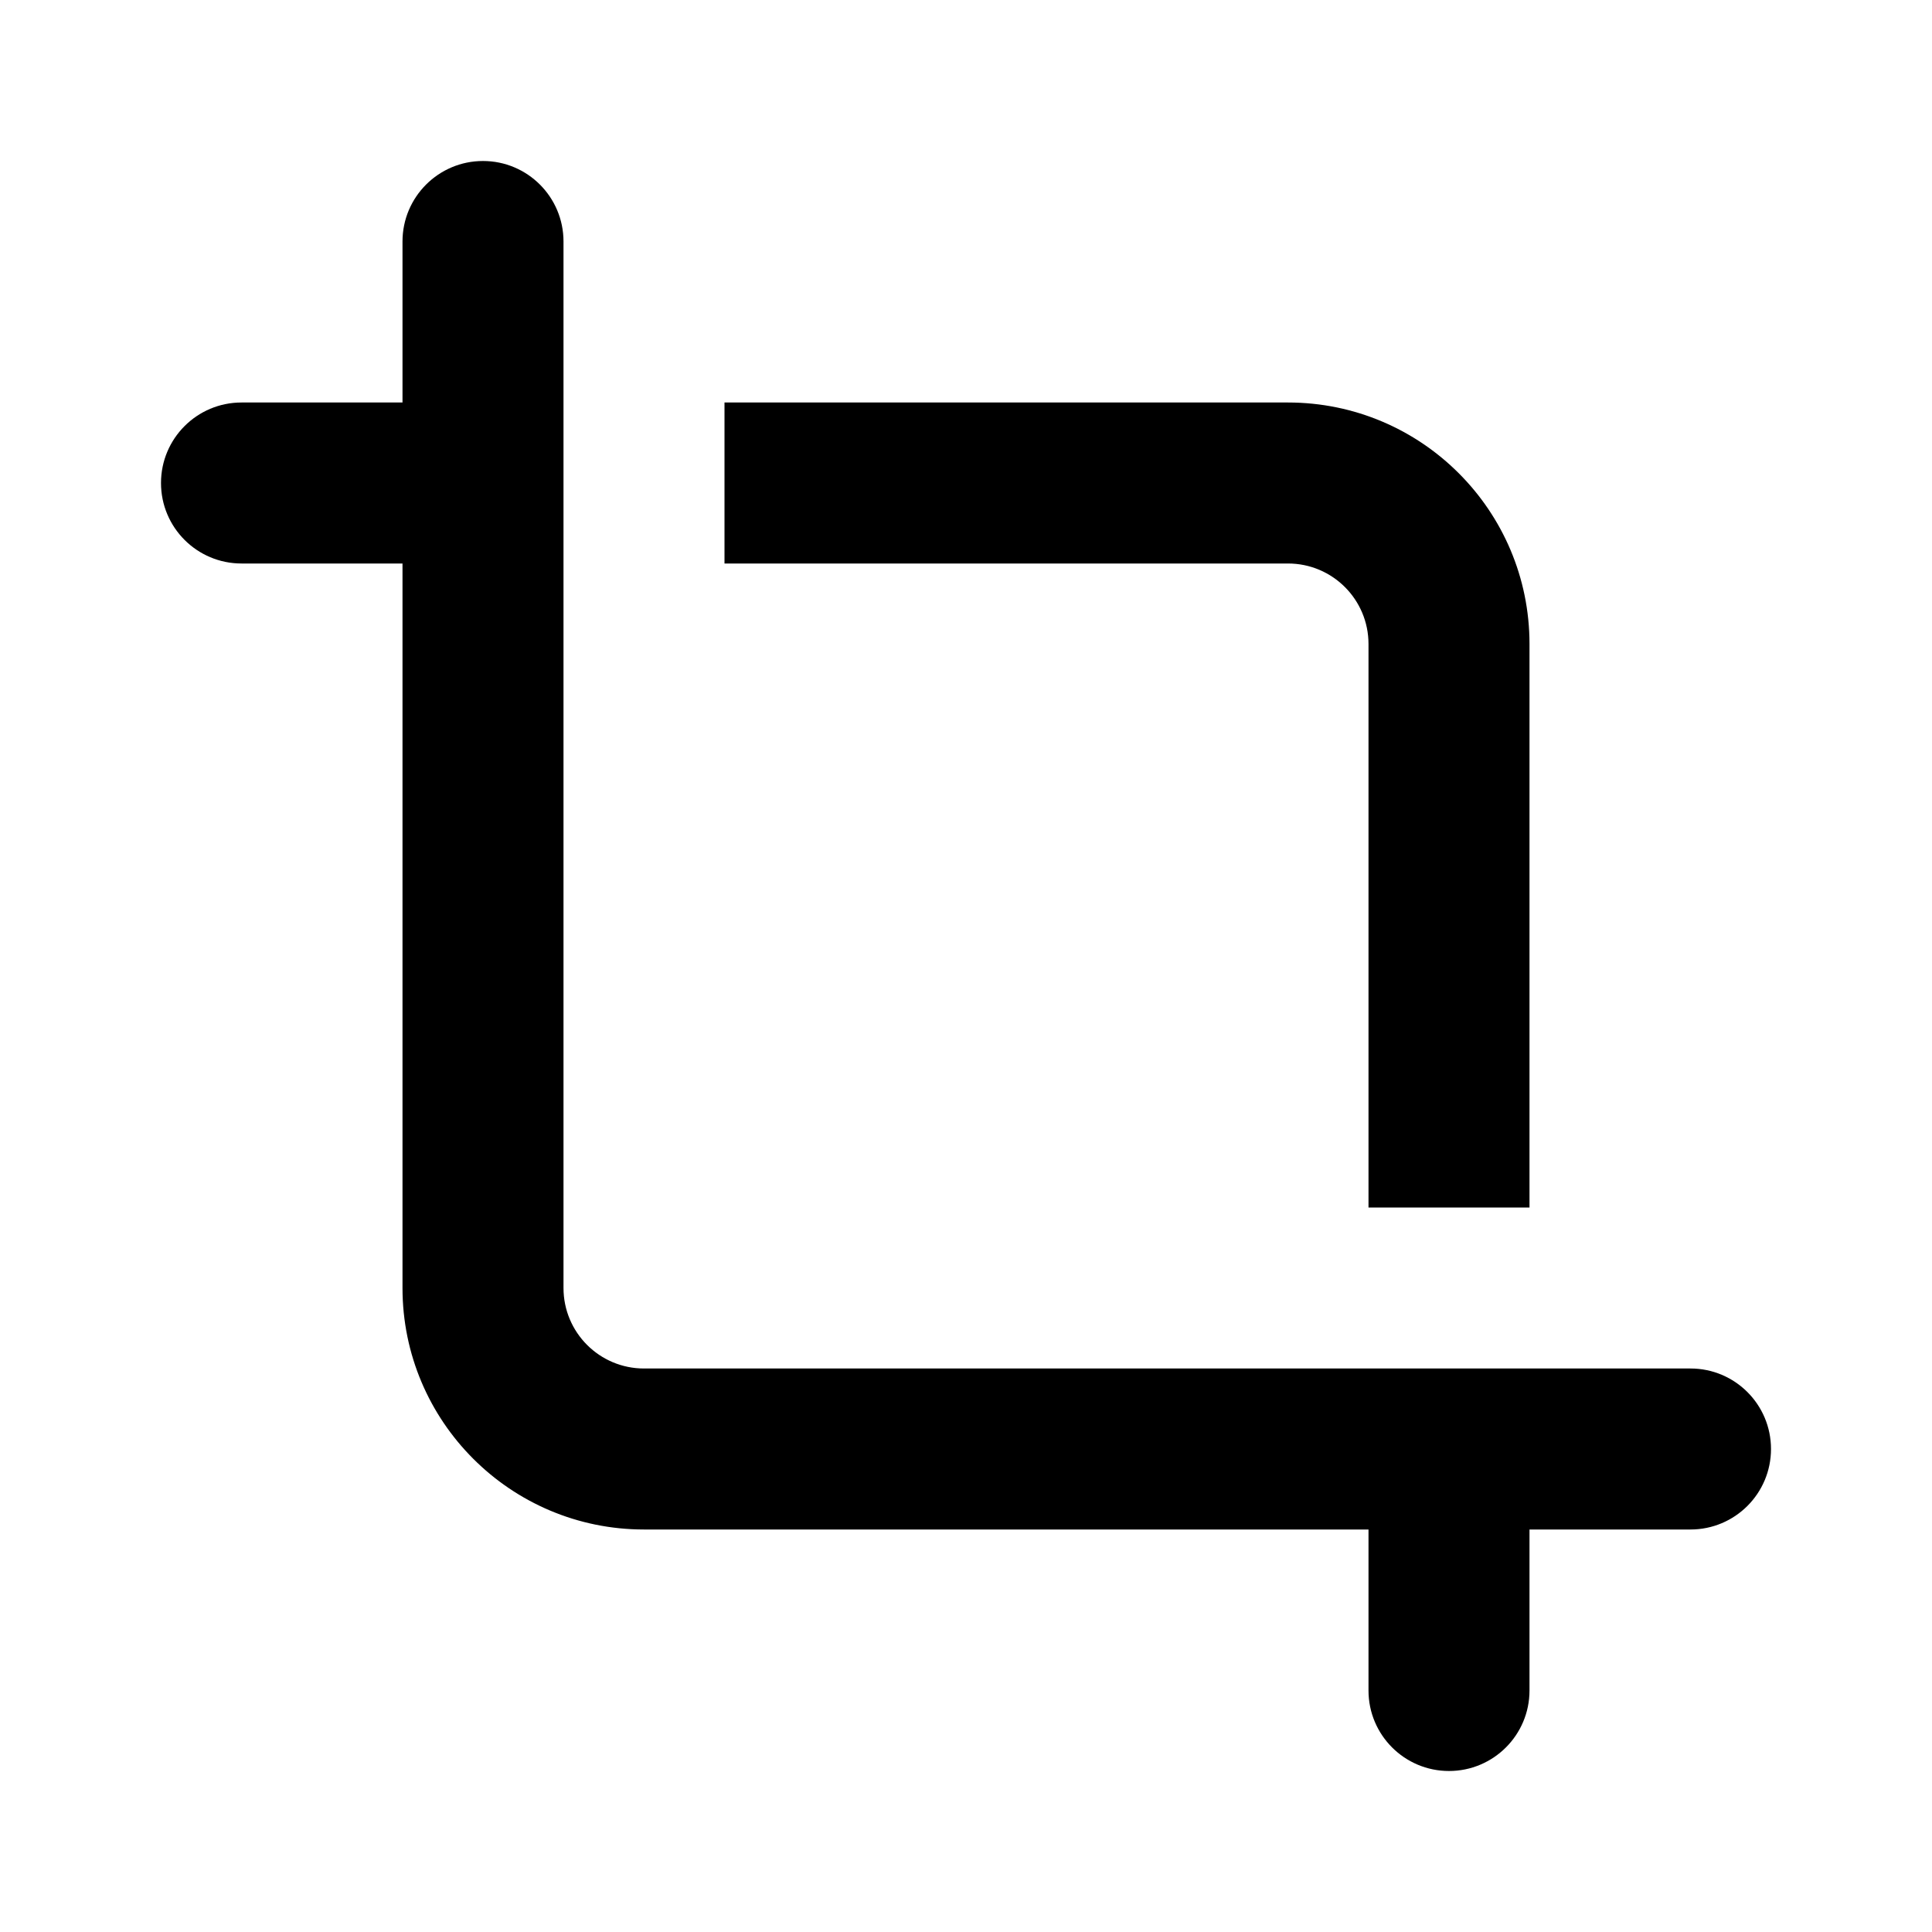
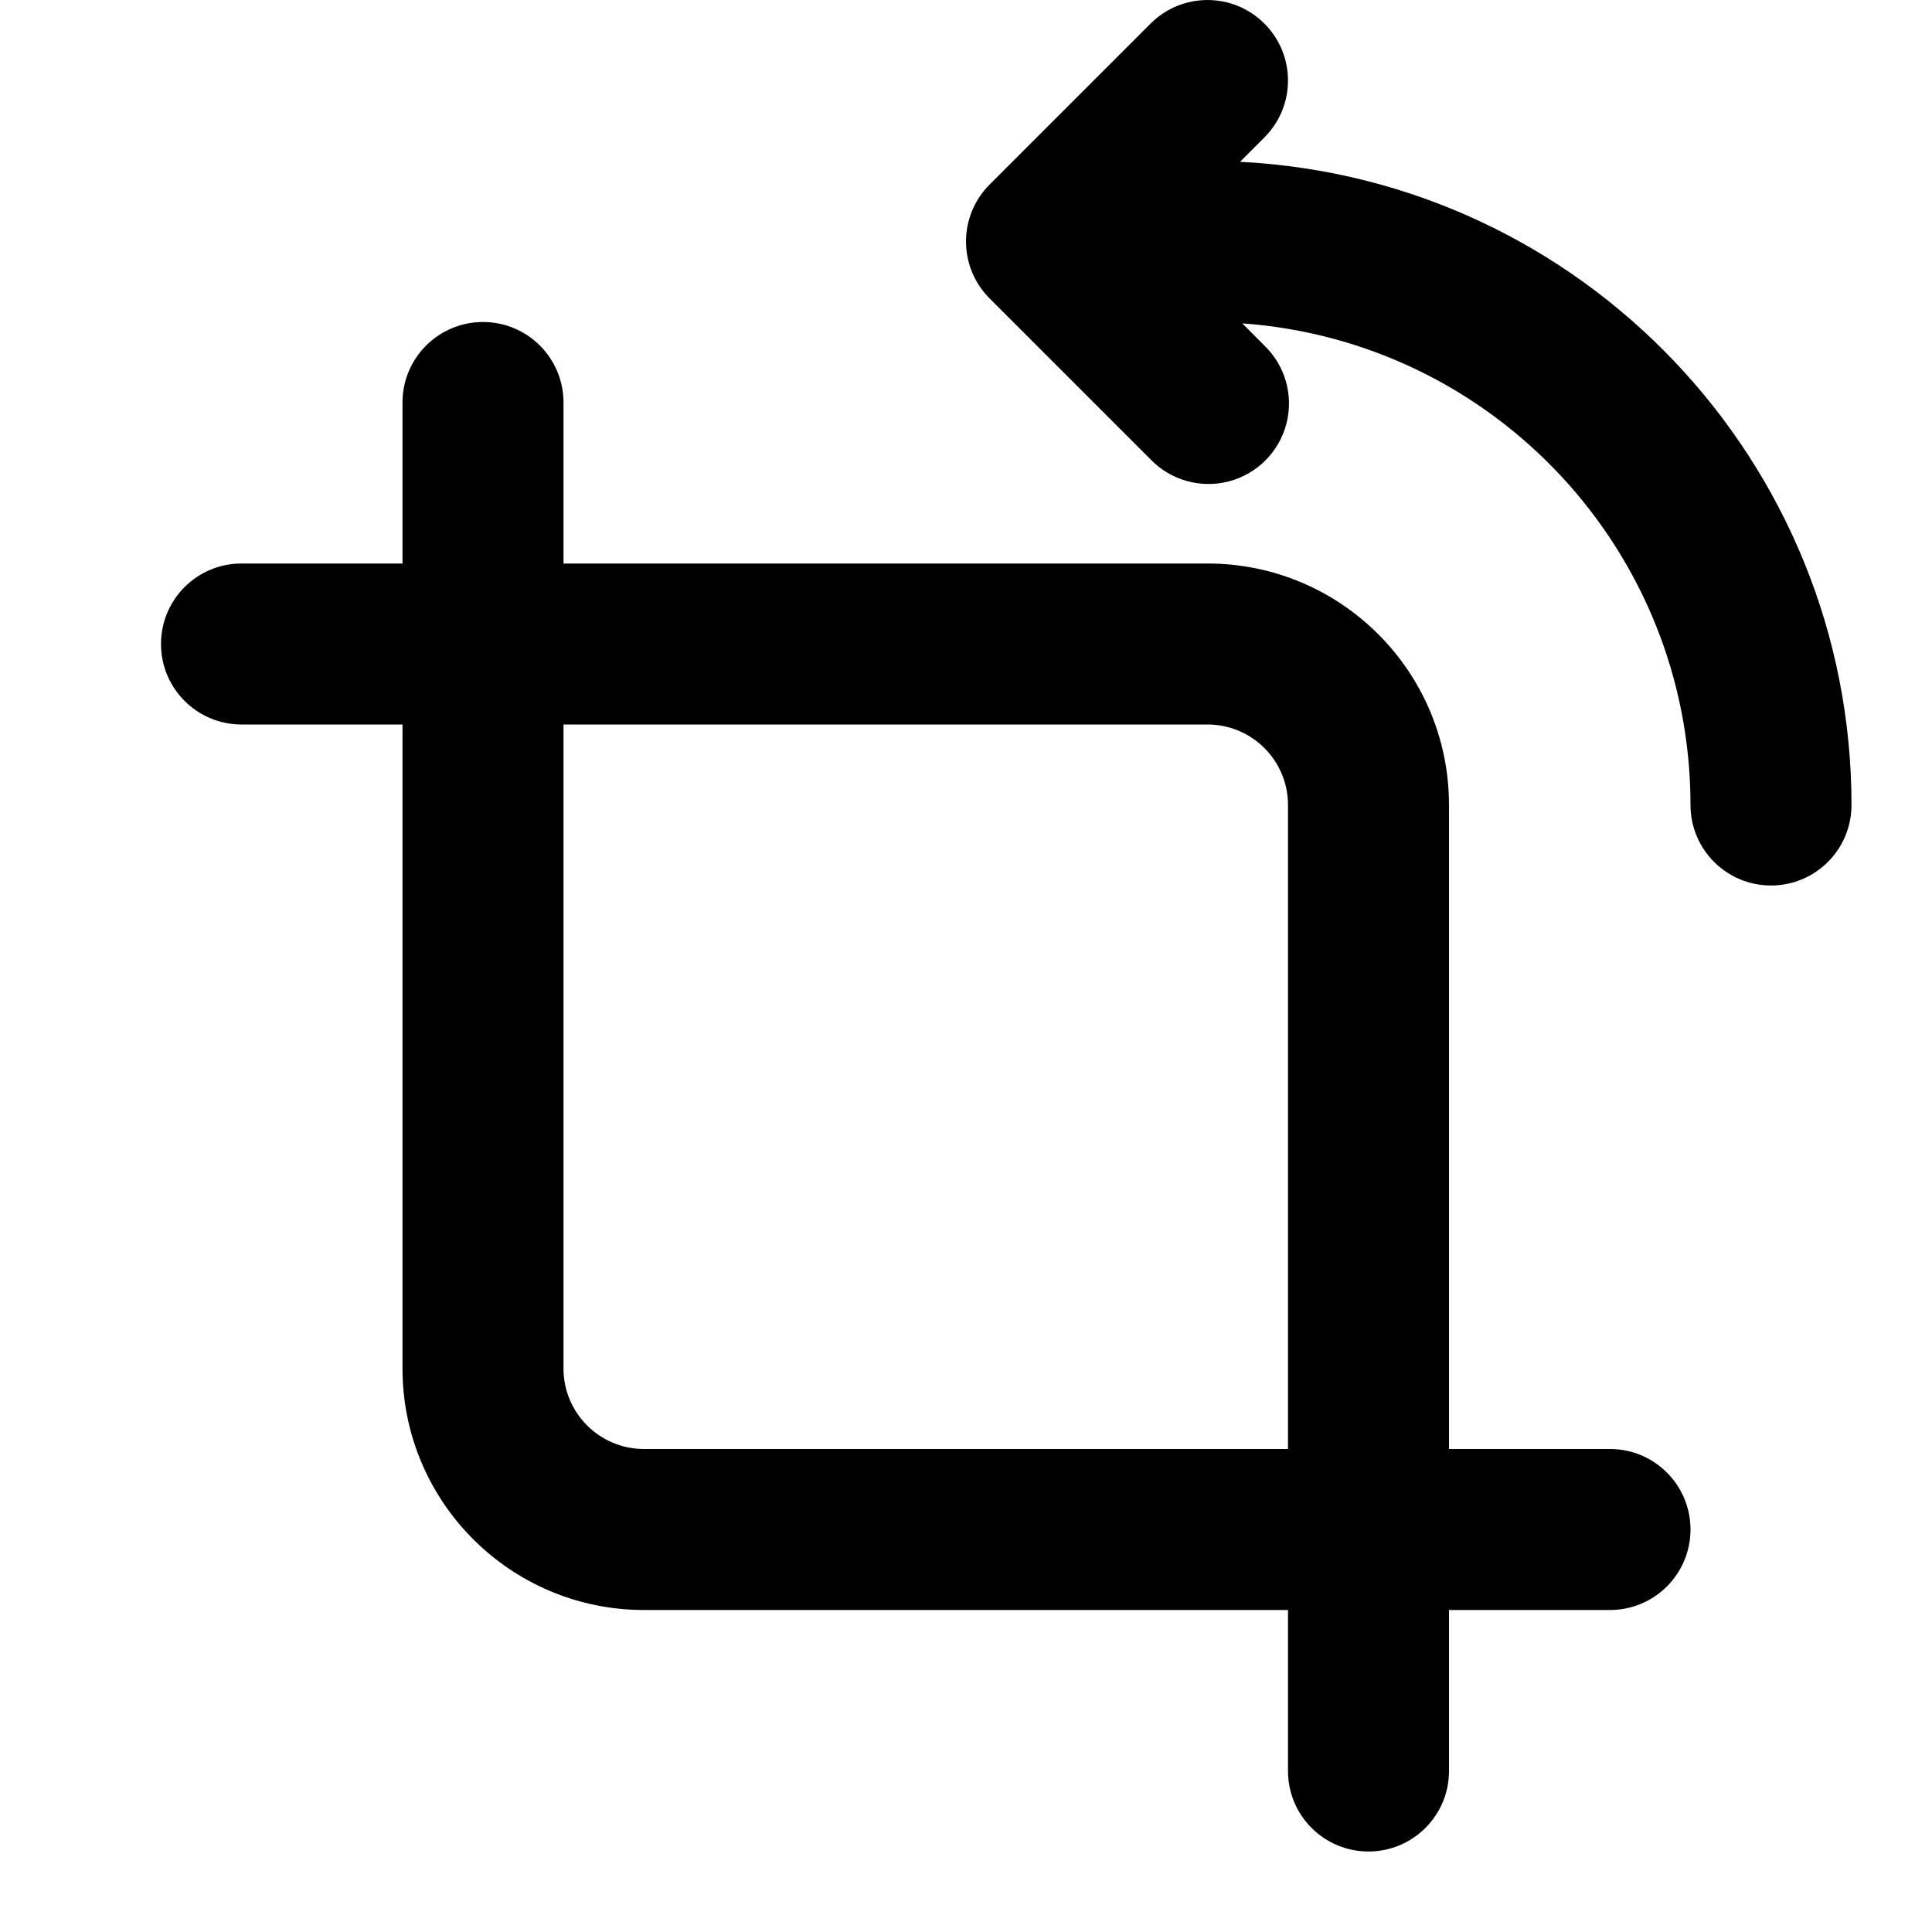
<svg xmlns="http://www.w3.org/2000/svg" width="24" height="24" fill="currentColor" viewBox="0 0 24 24">
-   <path d="M6 2a1 1 0 0 1 1 1v13a1 1 0 0 0 1 1h13a1 1 0 1 1 0 2h-2v2a1 1 0 1 1-2 0v-2H8a3 3 0 0 1-3-3V7H3a1 1 0 0 1 0-2h2V3a1 1 0 0 1 1-1" />
-   <path d="M16 5a3 3 0 0 1 3 3v7h-2V8a1 1 0 0 0-1-1H9V5z" />
+   <path fill-rule="evenodd" d="M6 4a1 1 0 0 0-1 1v2H3a1 1 0 1 0 0 2h2v8a3 3 0 0 0 3 3h8v2a1 1 0 0 0 2 0v-2h2a1 1 0 1 0 0-2h-2v-8a3 3 0 0 0-3-3H7V5a1 1 0 0 0-1-1m9 5a1 1 0 0 1 1 1v8H8a1 1 0 0 1-1-1V9z" clip-rule="evenodd" />
+   <path d="M15.707.293a1 1 0 0 0-1.414 0l-2 2a1 1 0 0 0 0 1.414l2 2a1 1 0 1 0 1.414-1.414l-.275-.276A6 6 0 0 1 21 10a1 1 0 1 0 2 0 8 8 0 0 0-7.596-7.99l.303-.303a1 1 0 0 0 0-1.414" />
</svg>
